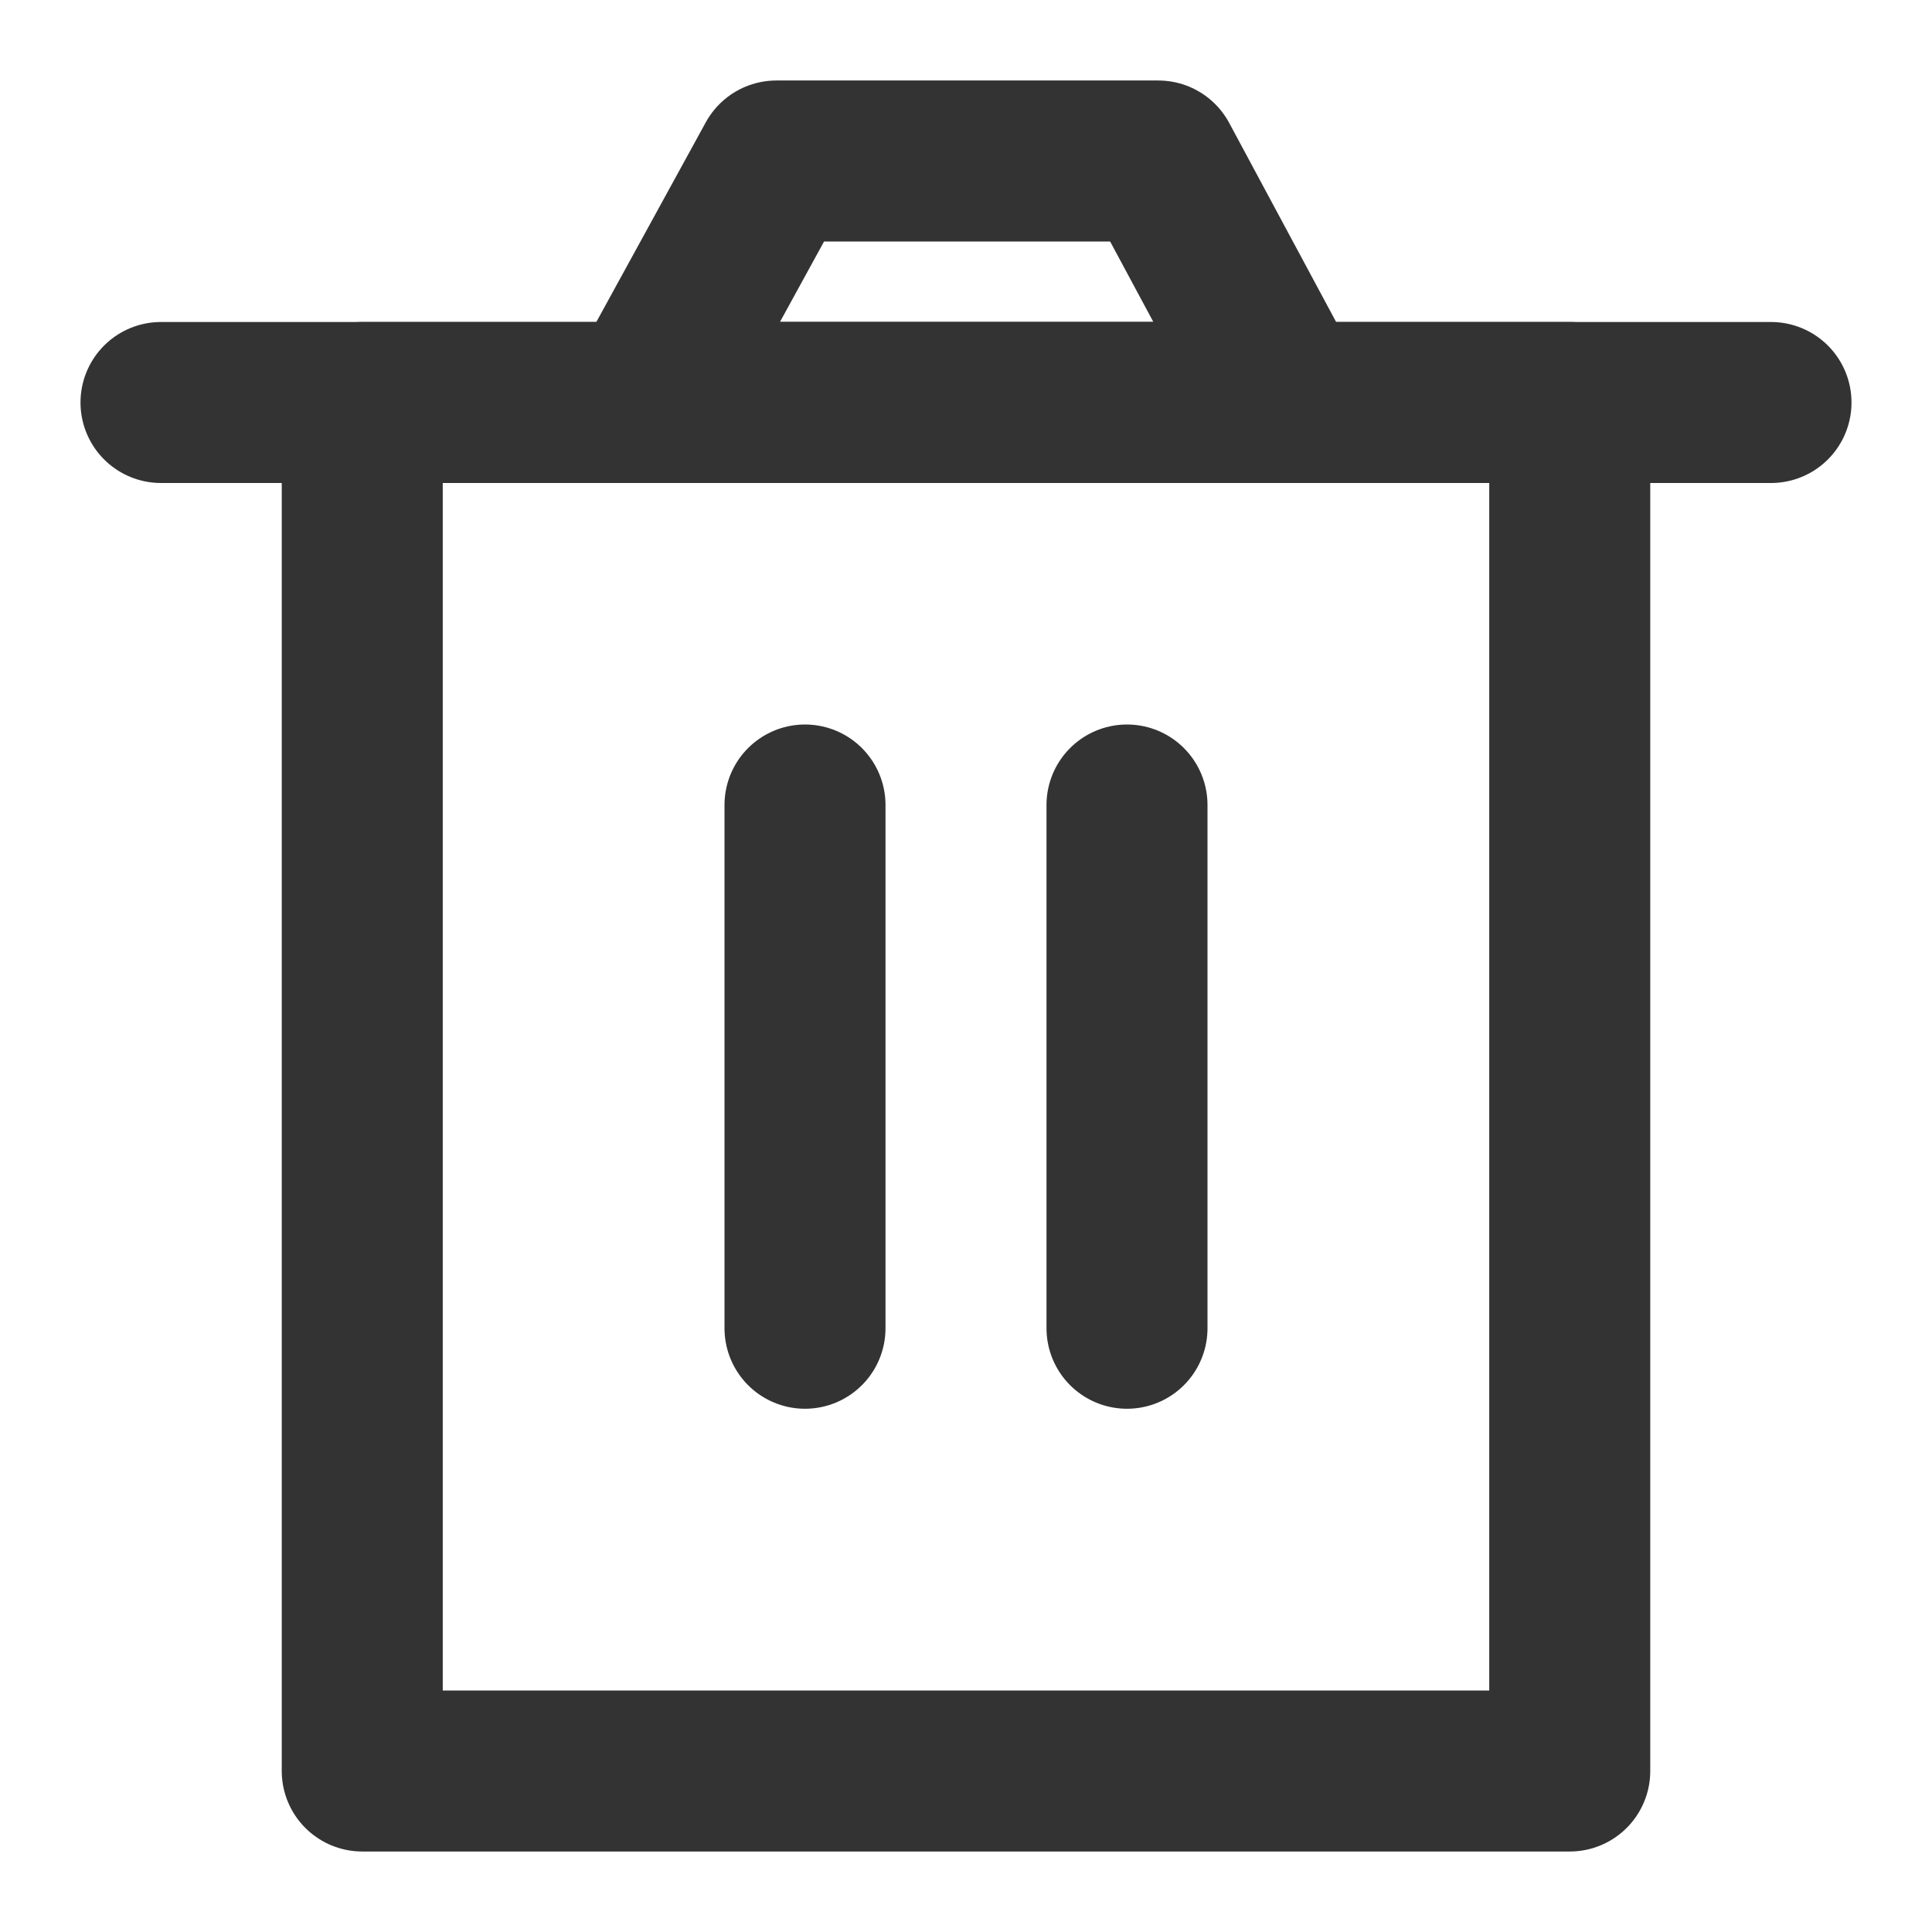
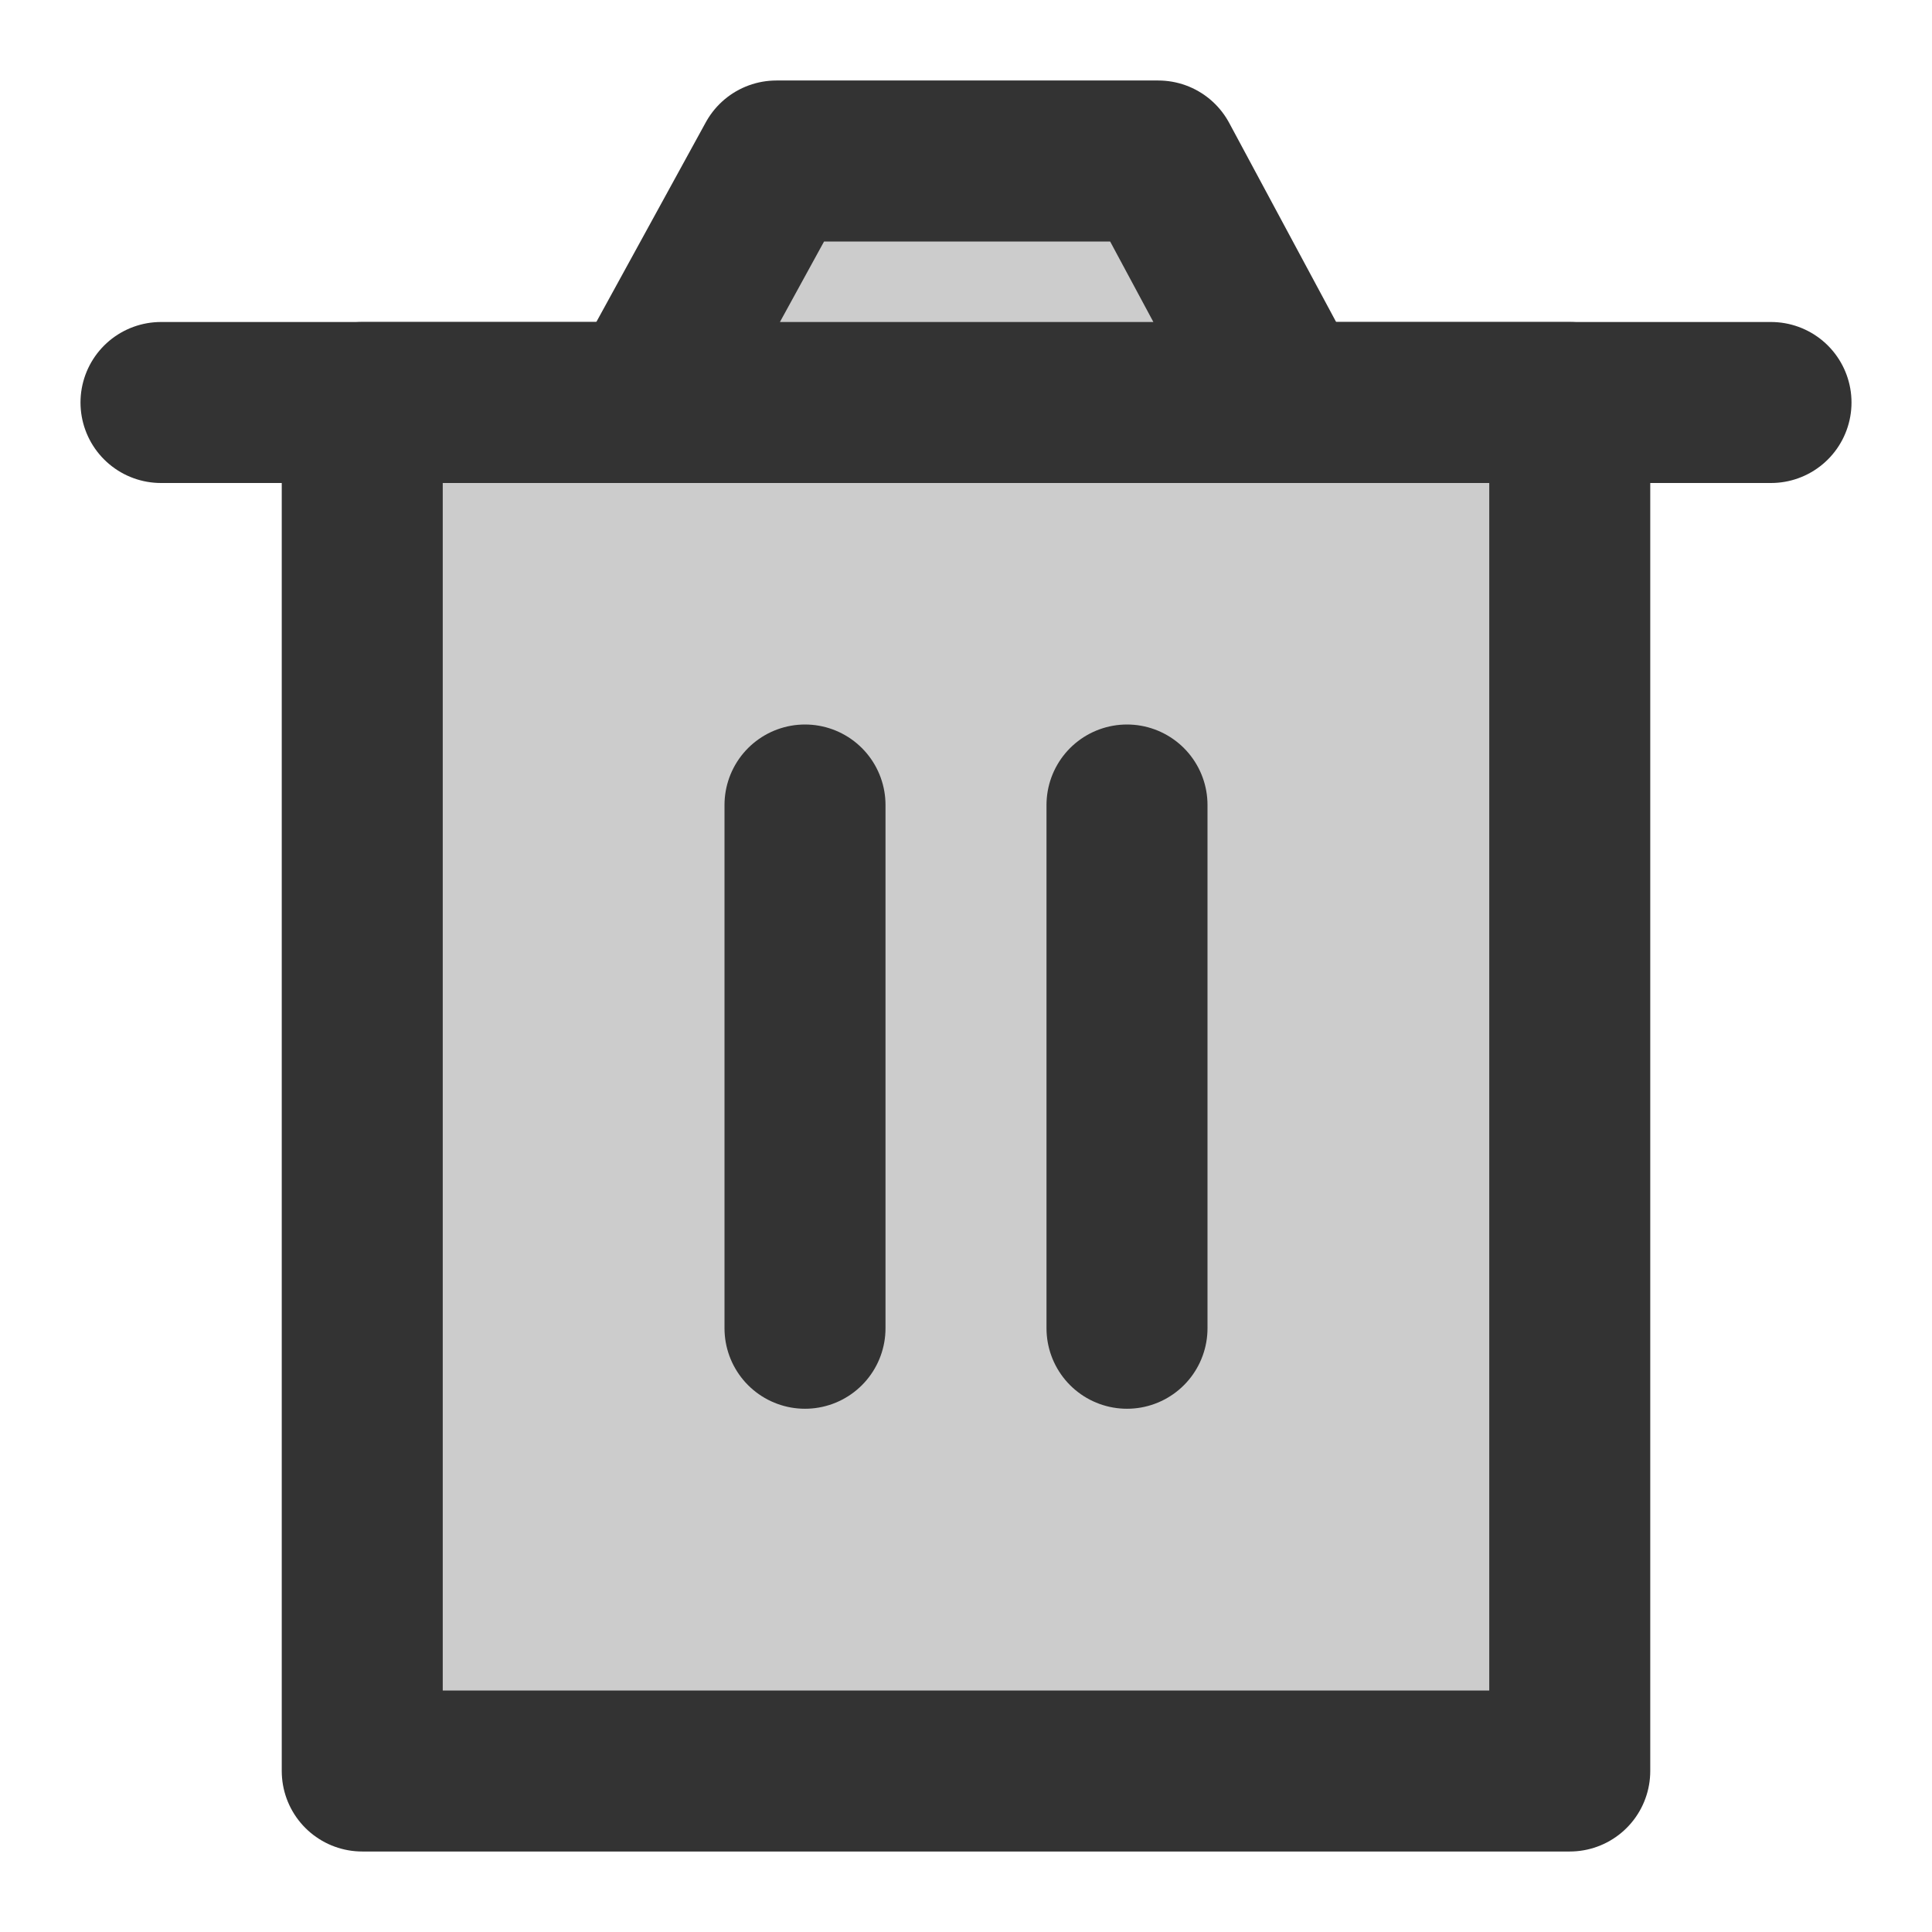
<svg xmlns="http://www.w3.org/2000/svg" width="24" height="24" viewBox="0 0 48 48" fill="none">
-   <path d="M9 10V44H39V10H9Z" fill="none" stroke="#333" stroke-width="4" stroke-linejoin="round" />
+   <path d="M9 10V44H39V10H9Z" fill="#ccc" stroke="#333" stroke-width="4" stroke-linejoin="round" />
  <path d="M20 20V33" stroke="#333" stroke-width="4" stroke-linecap="round" stroke-linejoin="round" />
  <path d="M28 20V33" stroke="#333" stroke-width="4" stroke-linecap="round" stroke-linejoin="round" />
  <path d="M4 10H44" stroke="#333" stroke-width="4" stroke-linecap="round" stroke-linejoin="round" />
-   <path d="M16 10L19.289 4H28.777L32 10H16Z" fill="none" stroke="#333" stroke-width="4" stroke-linejoin="round" />
+   <path d="M16 10L19.289 4H28.777L32 10H16Z" fill="#ccc" stroke="#333" stroke-width="4" stroke-linejoin="round" />
</svg>
